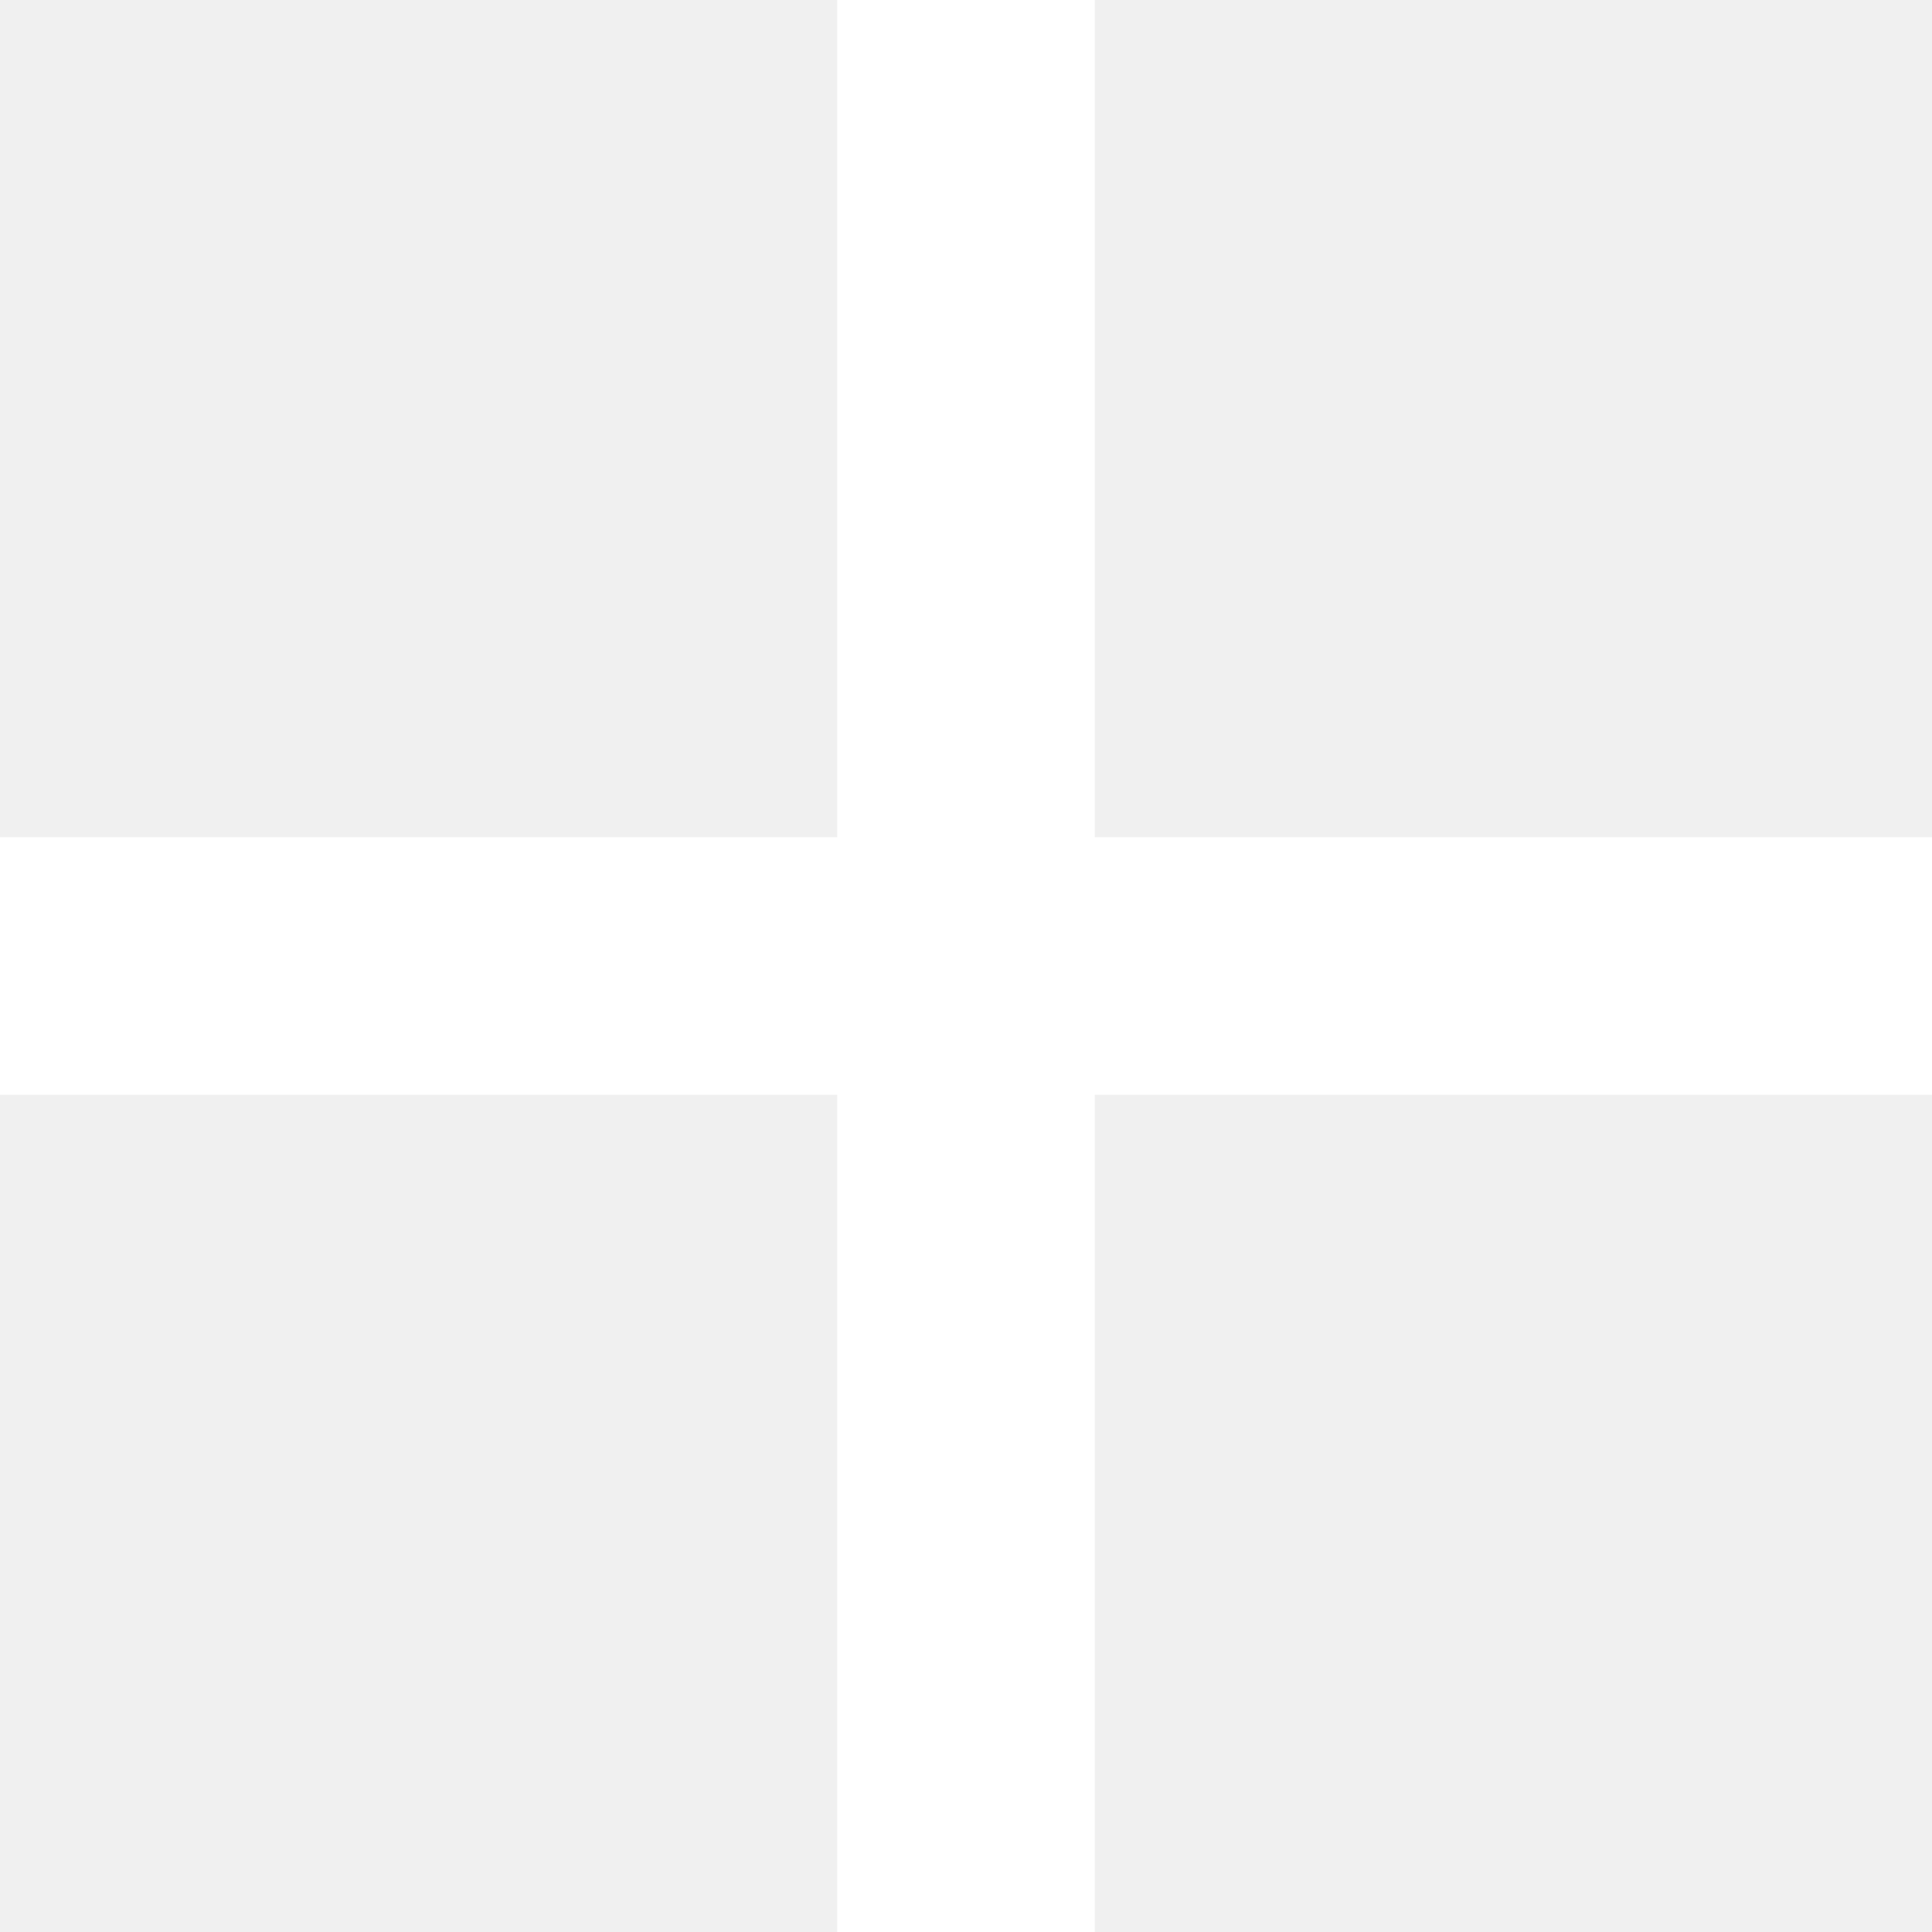
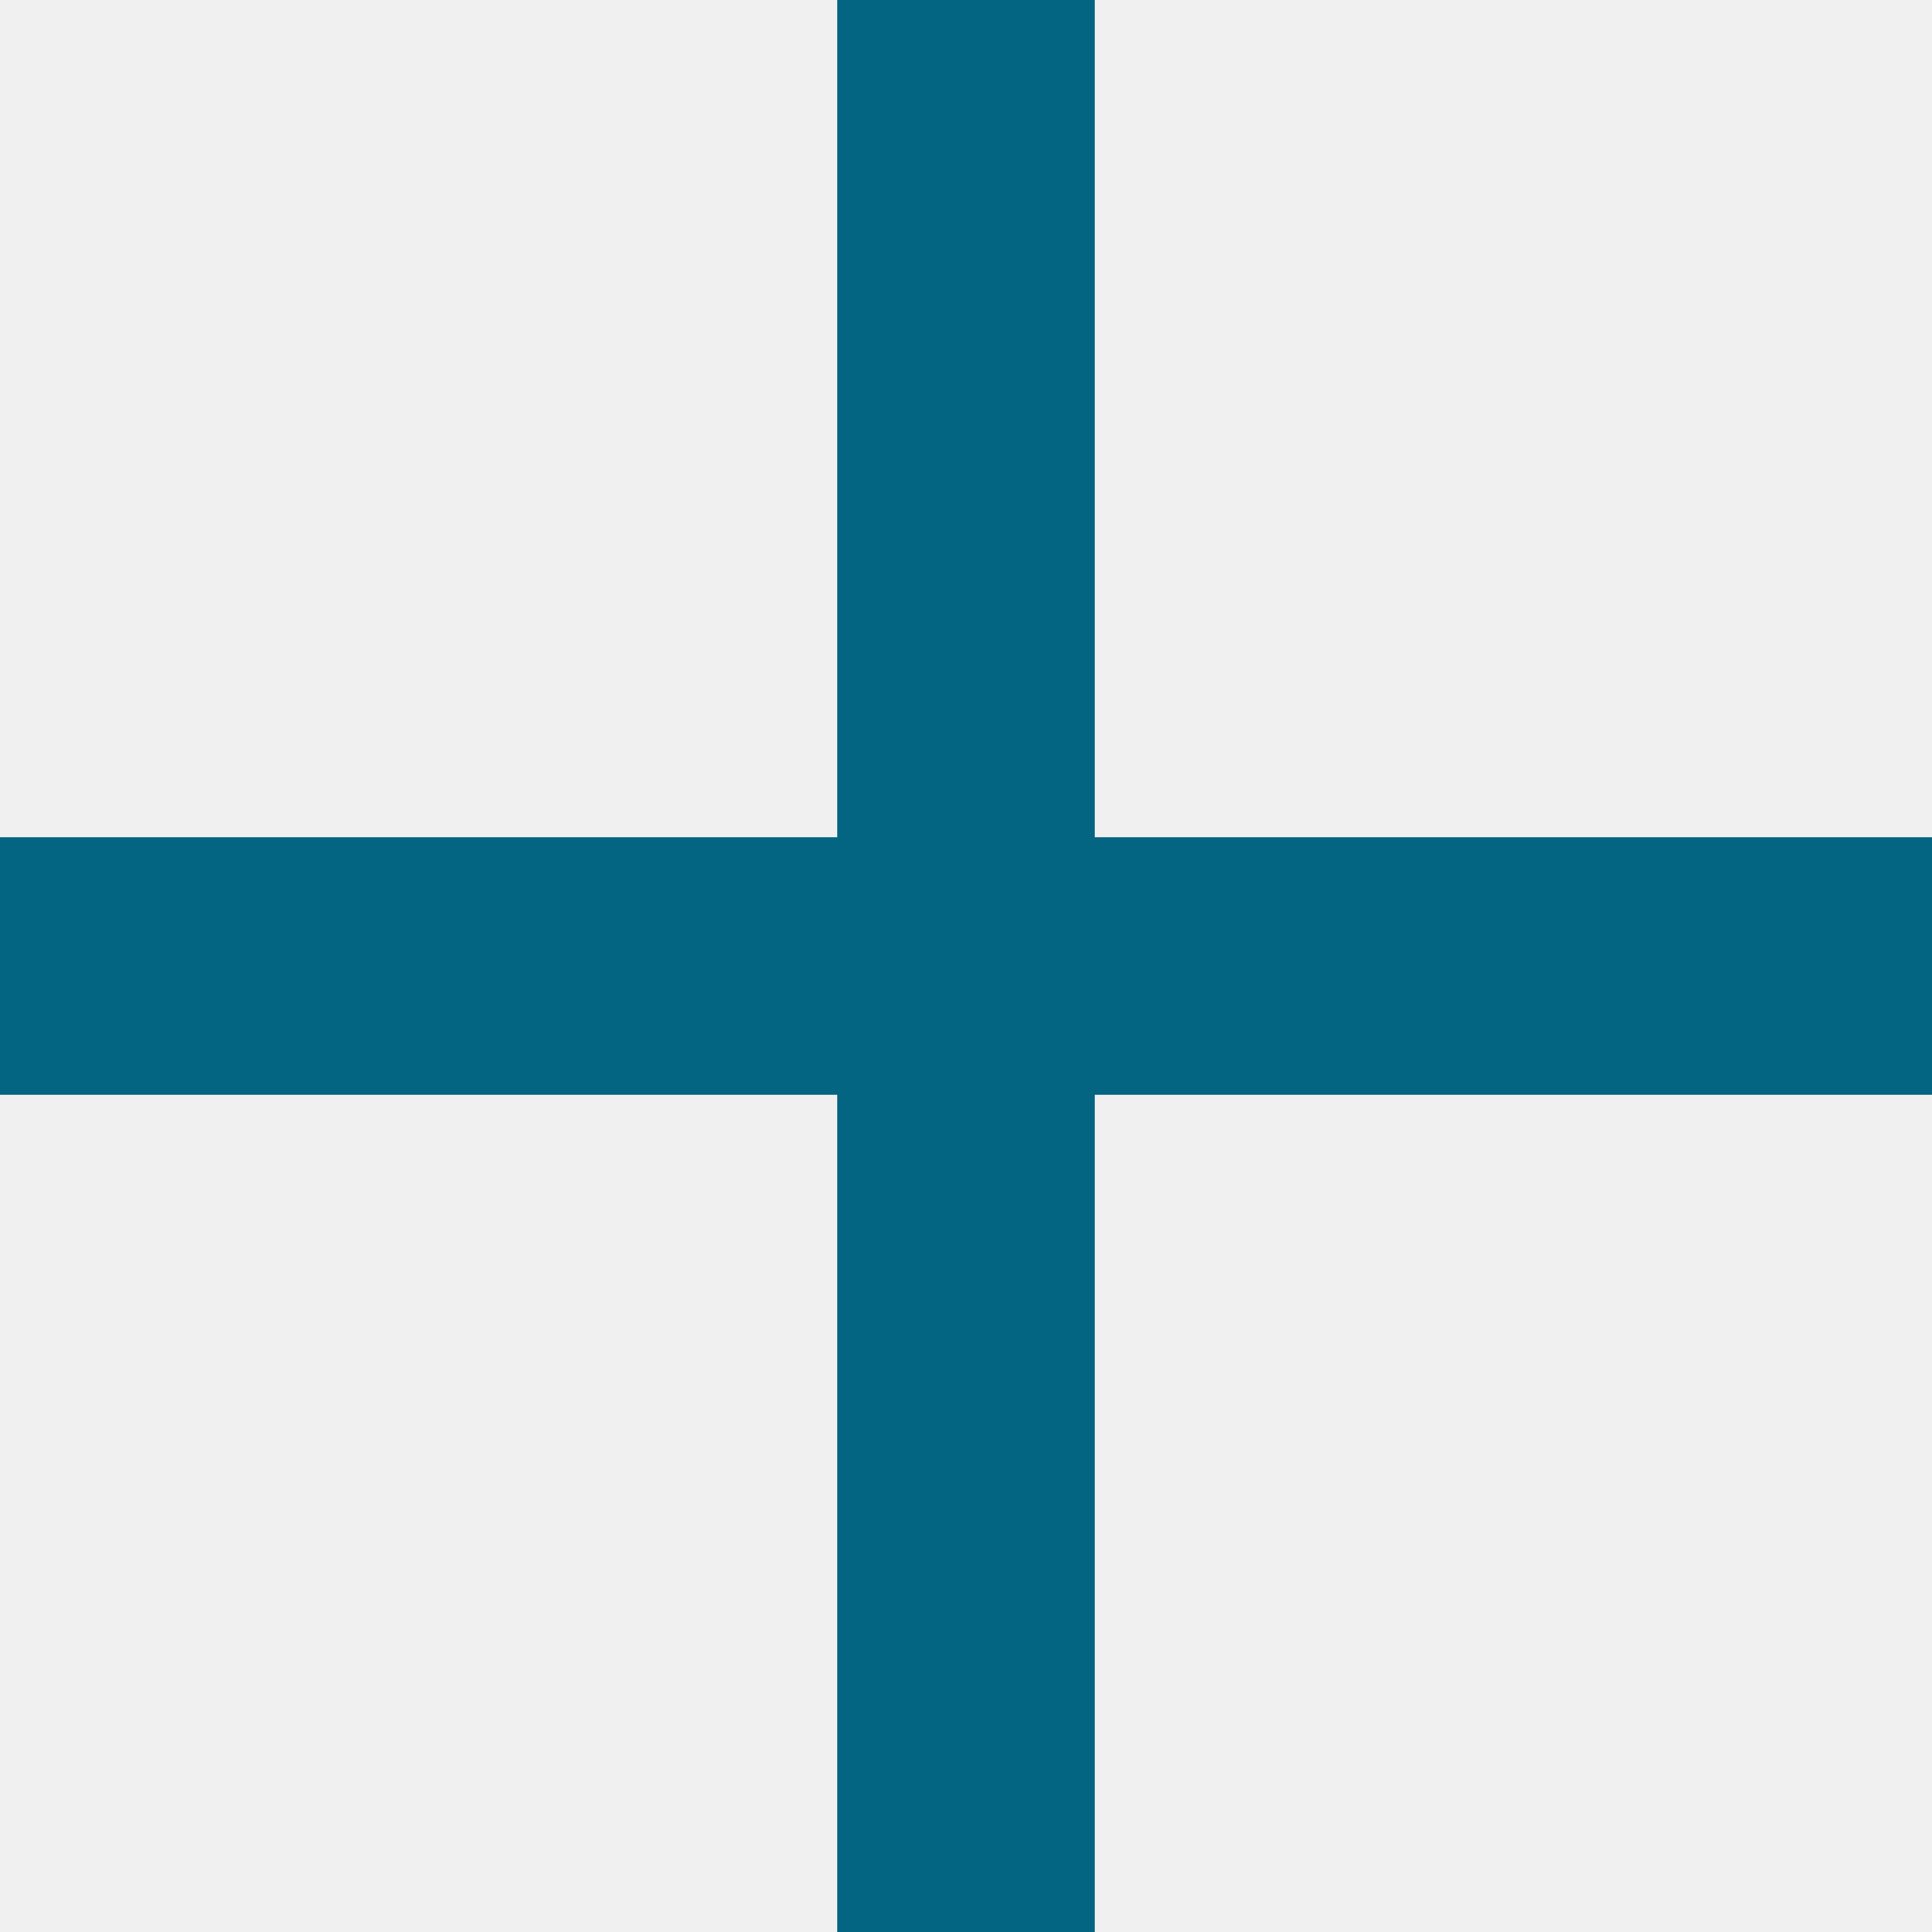
<svg xmlns="http://www.w3.org/2000/svg" width="30px" height="30px" viewBox="0 0 30 30" version="1.1">
  <defs />
  <g id="Symbols" stroke="none" stroke-width="1" fill="none" fill-rule="evenodd">
-     <g id="plus" fill="#FFFFFF">
+     <g id="plus" fill="#046582">
      <g id="Group">
        <rect id="Rectangle-3" x="1.42108547e-14" y="13" width="30" height="4" />
        <rect id="Rectangle-3" x="13" y="1.95399252e-14" width="4" height="30" />
      </g>
    </g>
  </g>
</svg>
